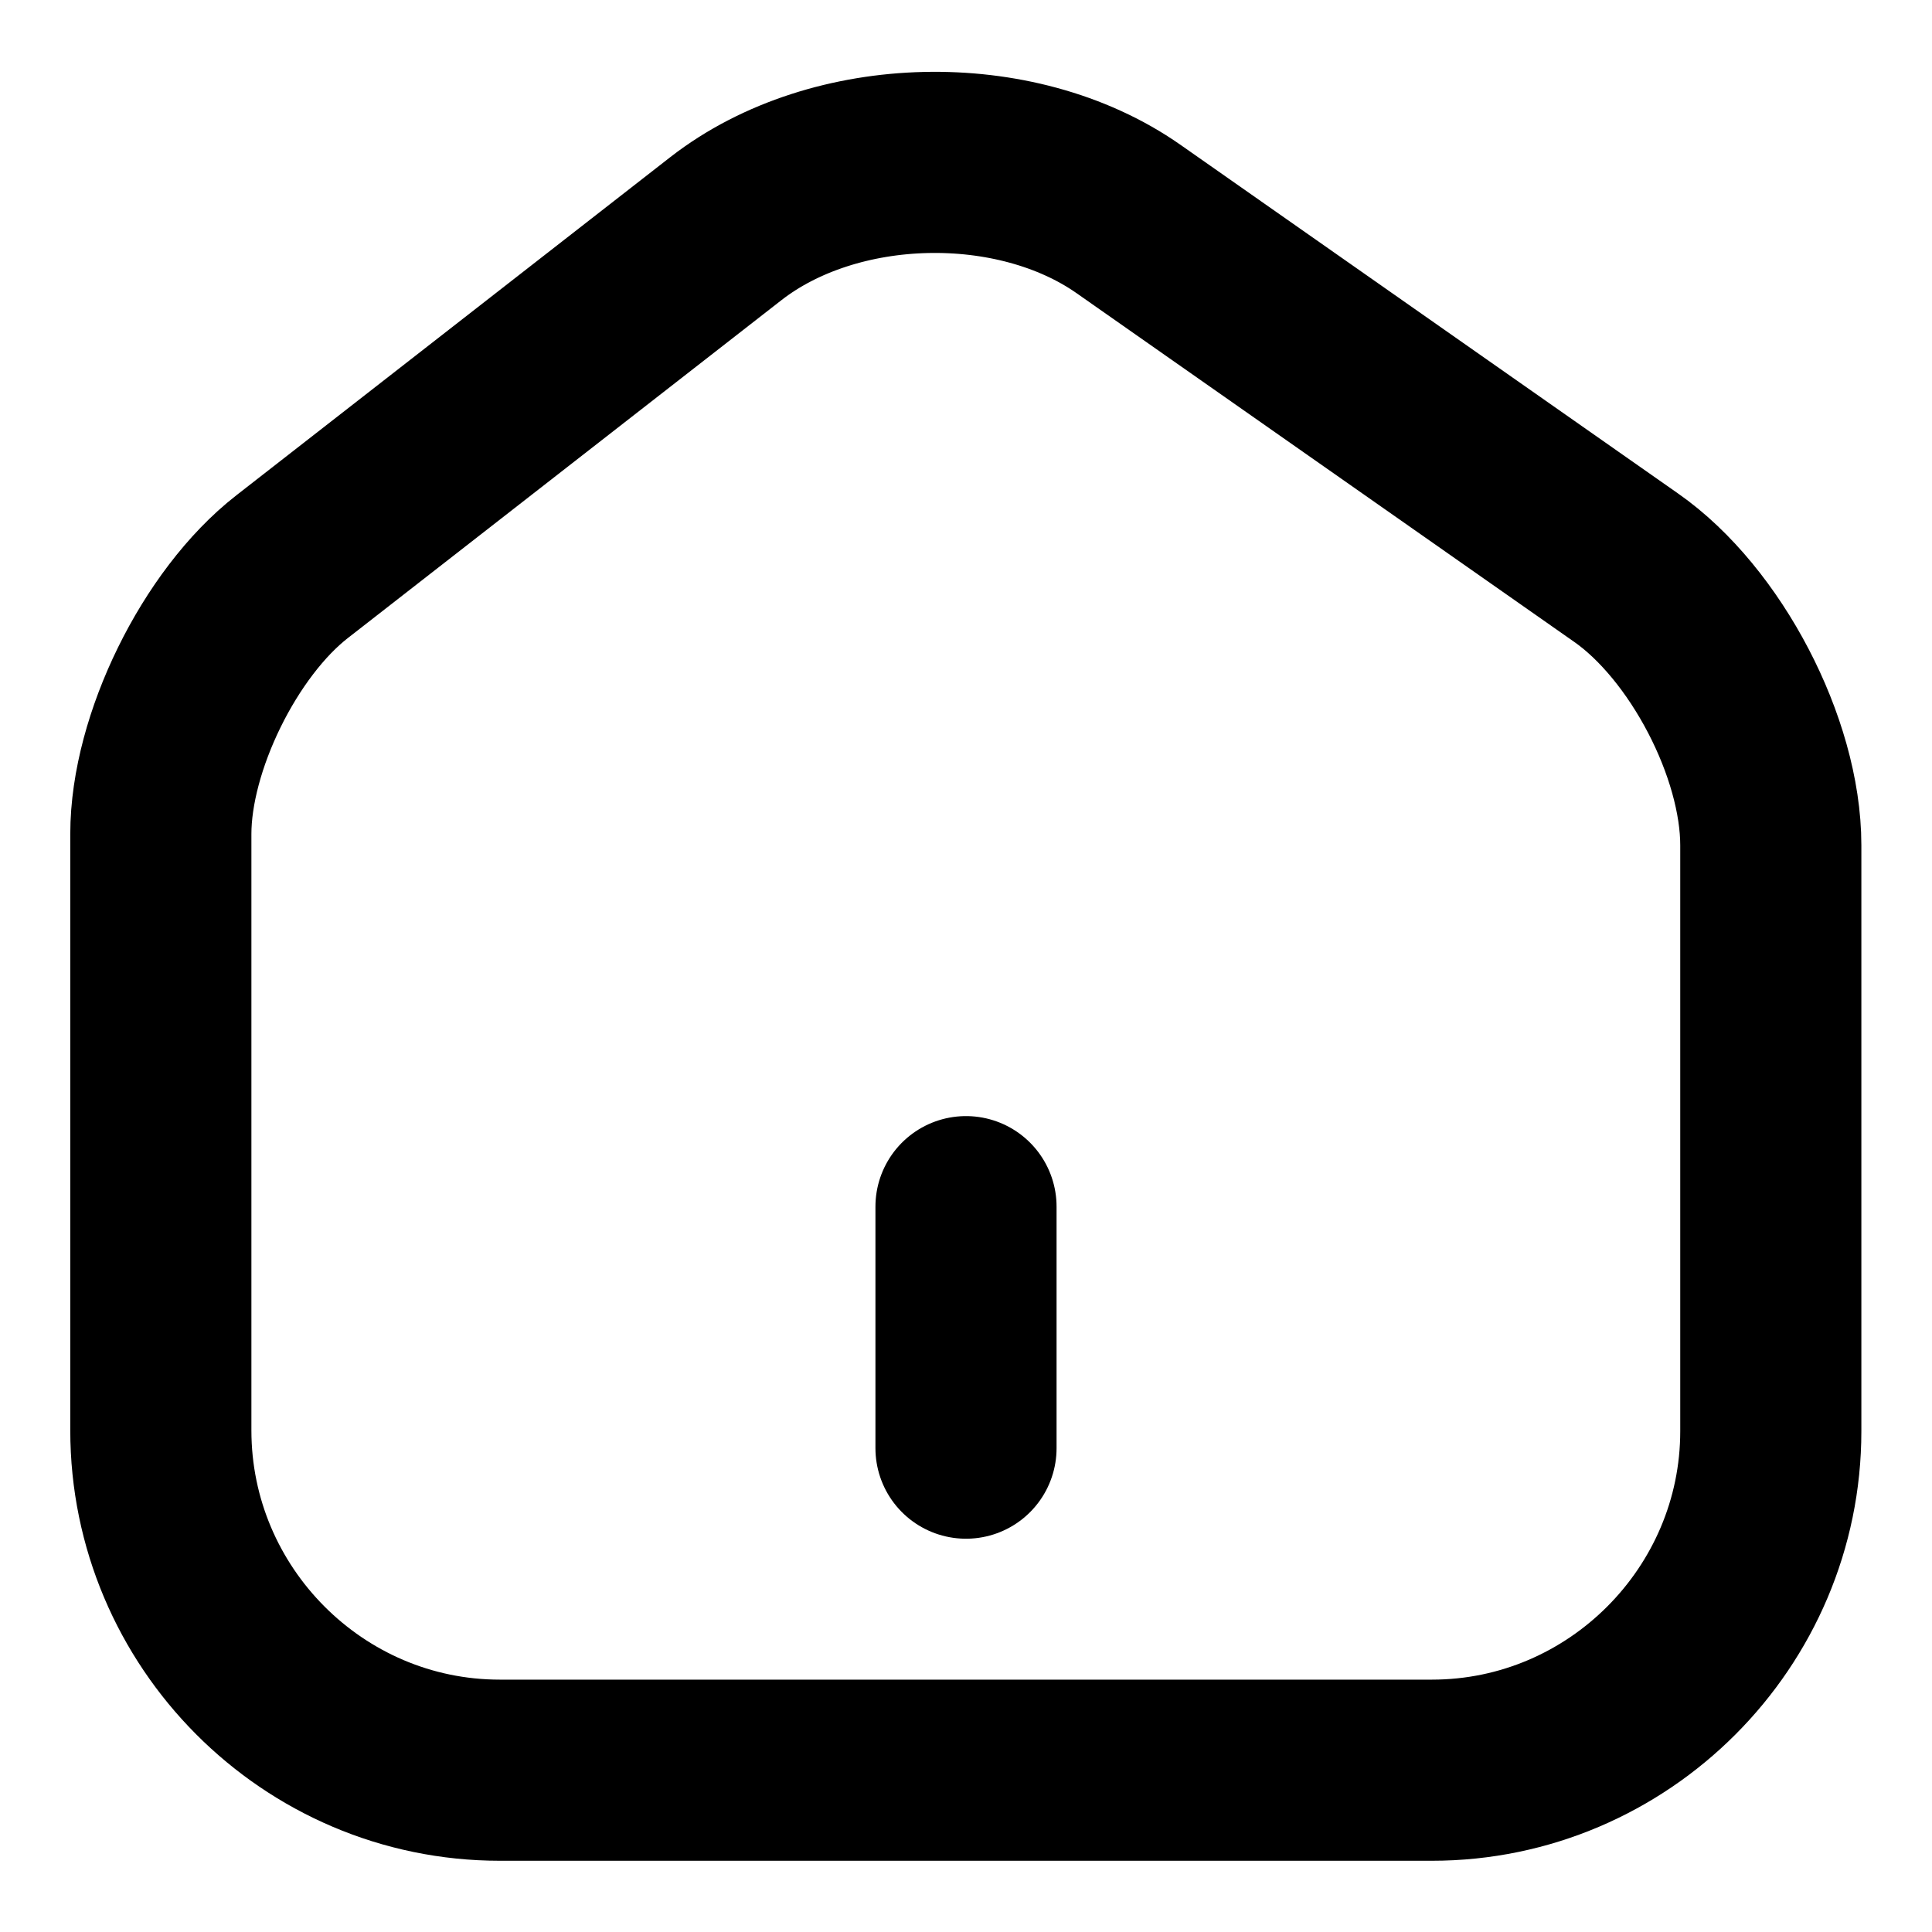
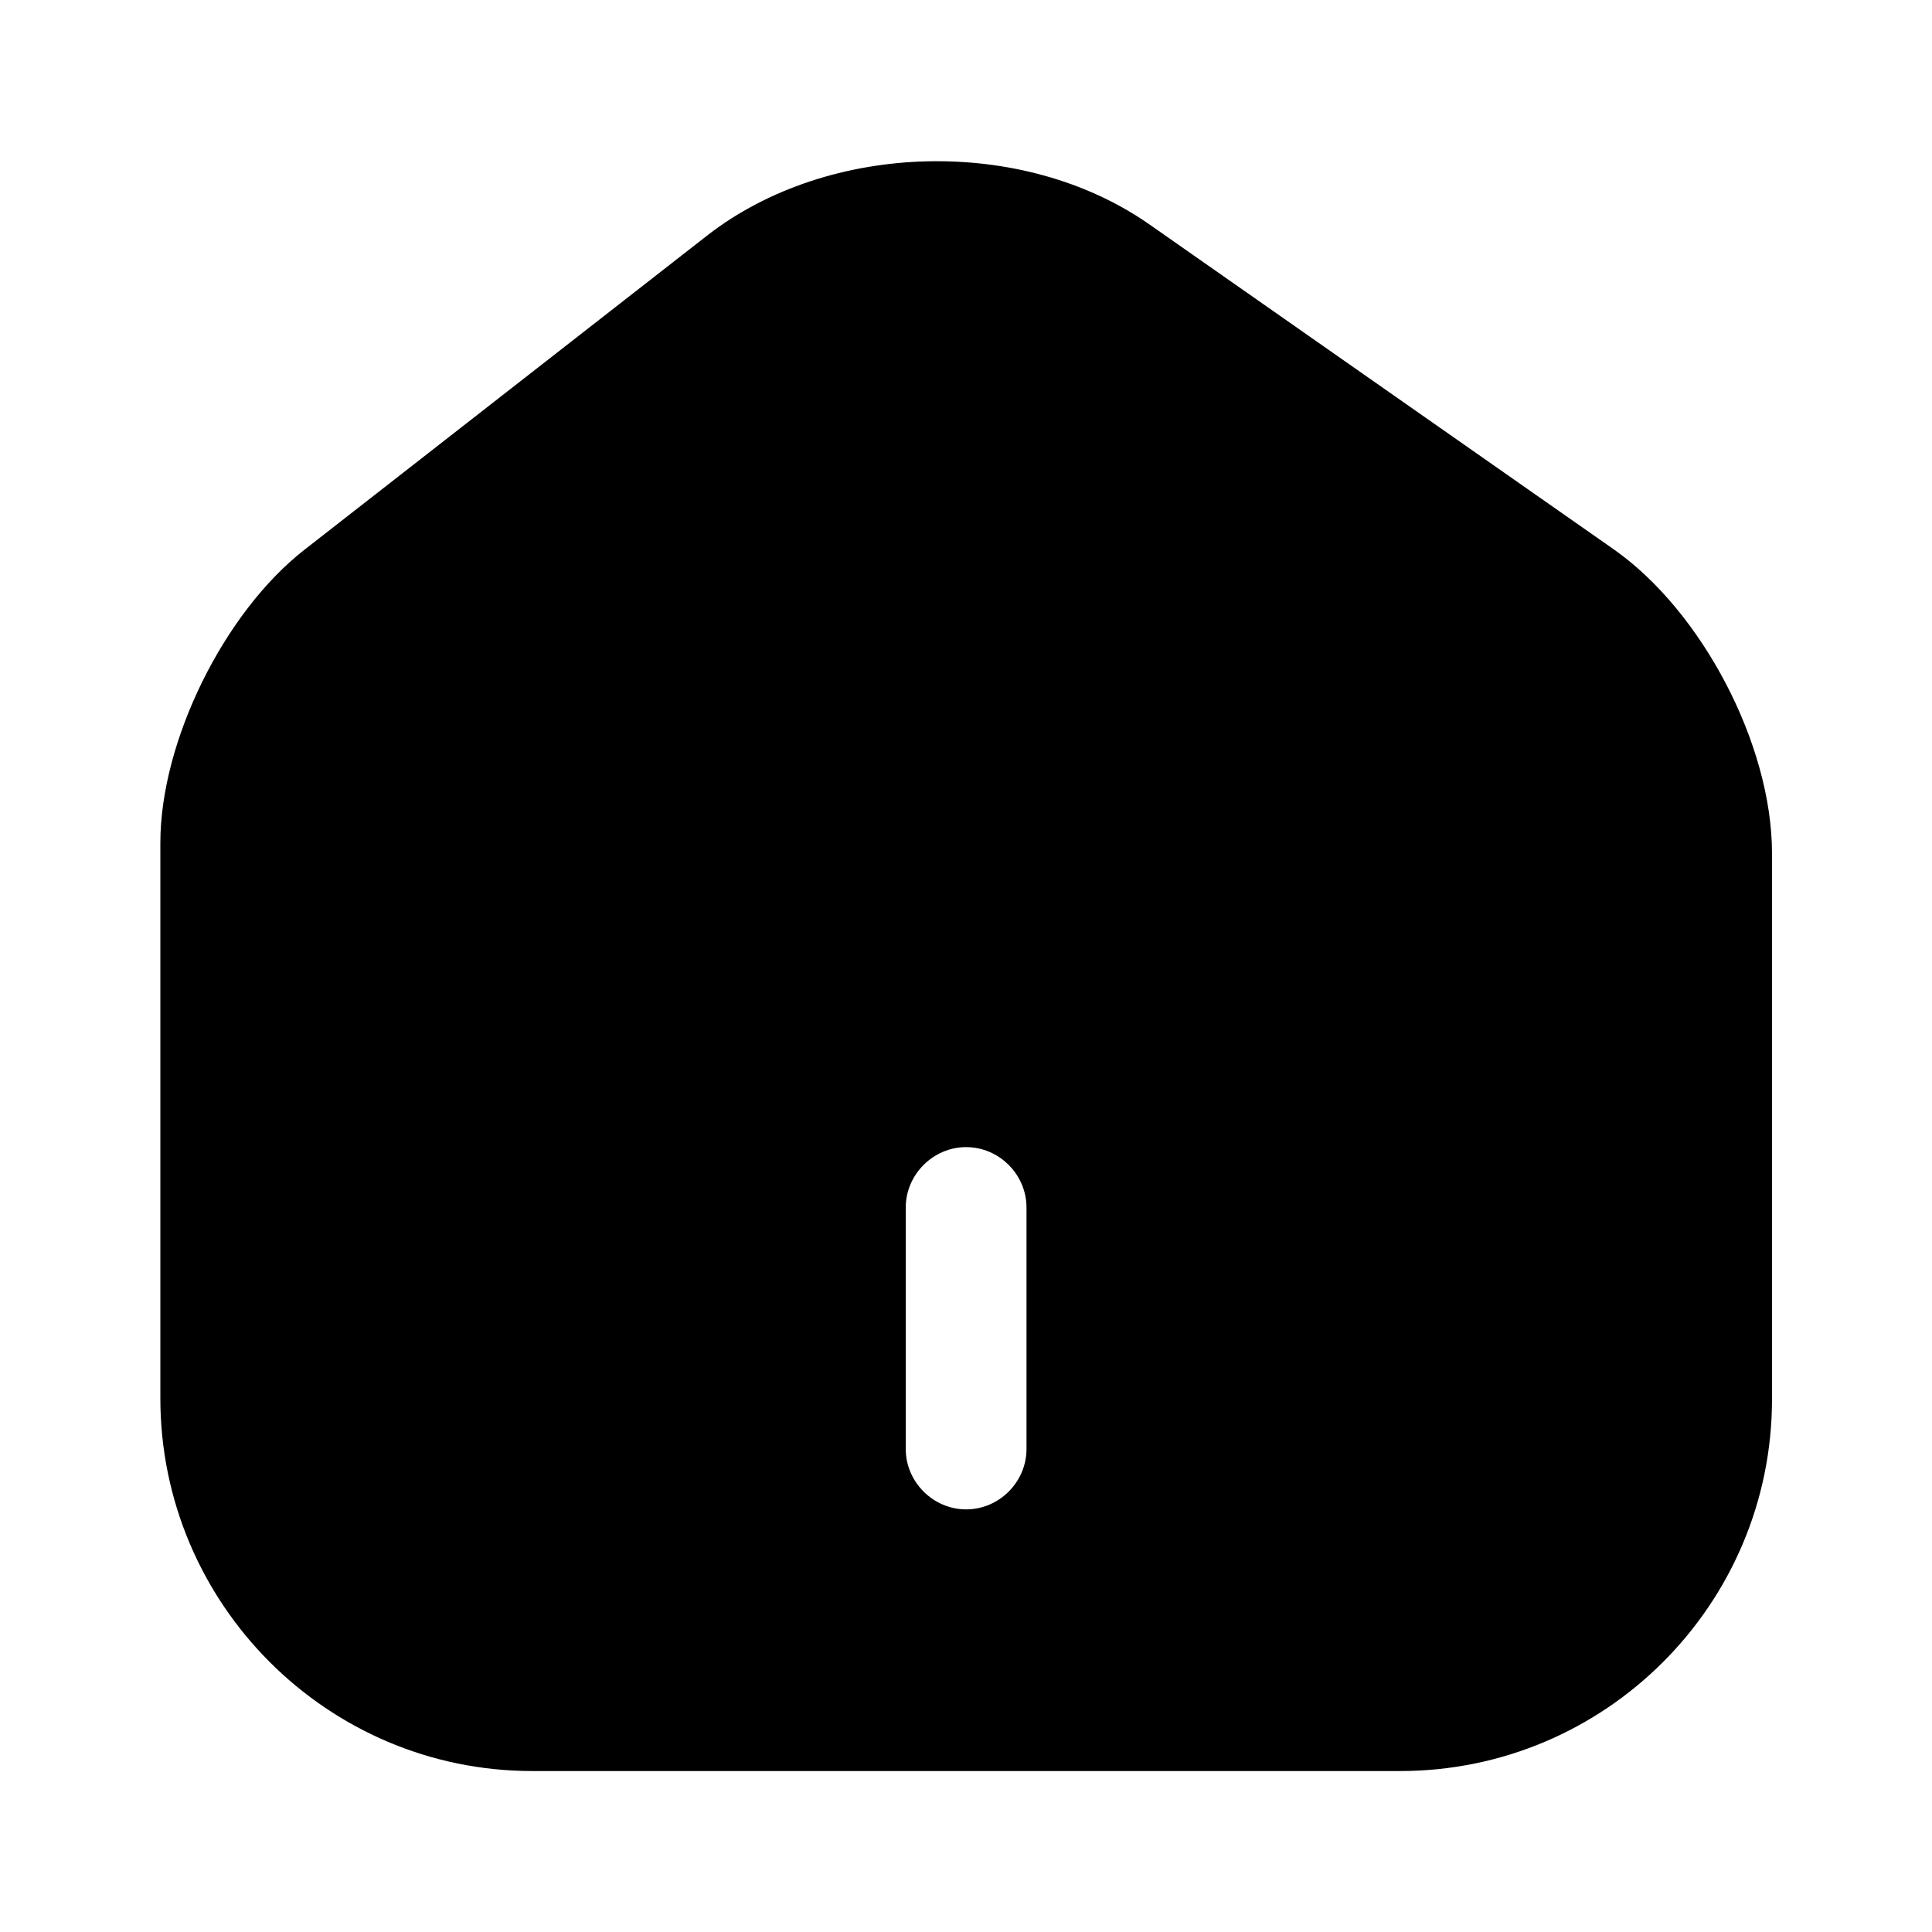
<svg xmlns="http://www.w3.org/2000/svg" viewBox="0 0 16 16" fill="none">
-   <path d="M6.012 1.893L2.419 4.693C1.819 5.16 1.332 6.153 1.332 6.906V11.846C1.332 13.393 2.592 14.66 4.139 14.66H11.859C13.405 14.66 14.665 13.393 14.665 11.853V7C14.665 6.193 14.125 5.16 13.465 4.7L9.345 1.813C8.412 1.16 6.912 1.193 6.012 1.893Z" stroke="currentColor" stroke-width="1.5" stroke-linecap="round" stroke-linejoin="round" />
-   <path d="M8 11.993V9.993" stroke="currentColor" stroke-width="1.5" stroke-linecap="round" stroke-linejoin="round" />
+   <path d="M13.361 4.547L9.521 1.86C8.475 1.127 6.868 1.167 5.861 1.947L2.521 4.553C1.855 5.073 1.328 6.14 1.328 6.98V11.58C1.328 13.28 2.708 14.667 4.408 14.667H11.595C13.295 14.667 14.675 13.287 14.675 11.587V7.067C14.675 6.167 14.095 5.06 13.361 4.547ZM8.501 12C8.501 12.273 8.275 12.5 8.001 12.5C7.728 12.5 7.501 12.273 7.501 12V10C7.501 9.727 7.728 9.5 8.001 9.5C8.275 9.5 8.501 9.727 8.501 10V12Z" fill="currentColor" />
</svg>
